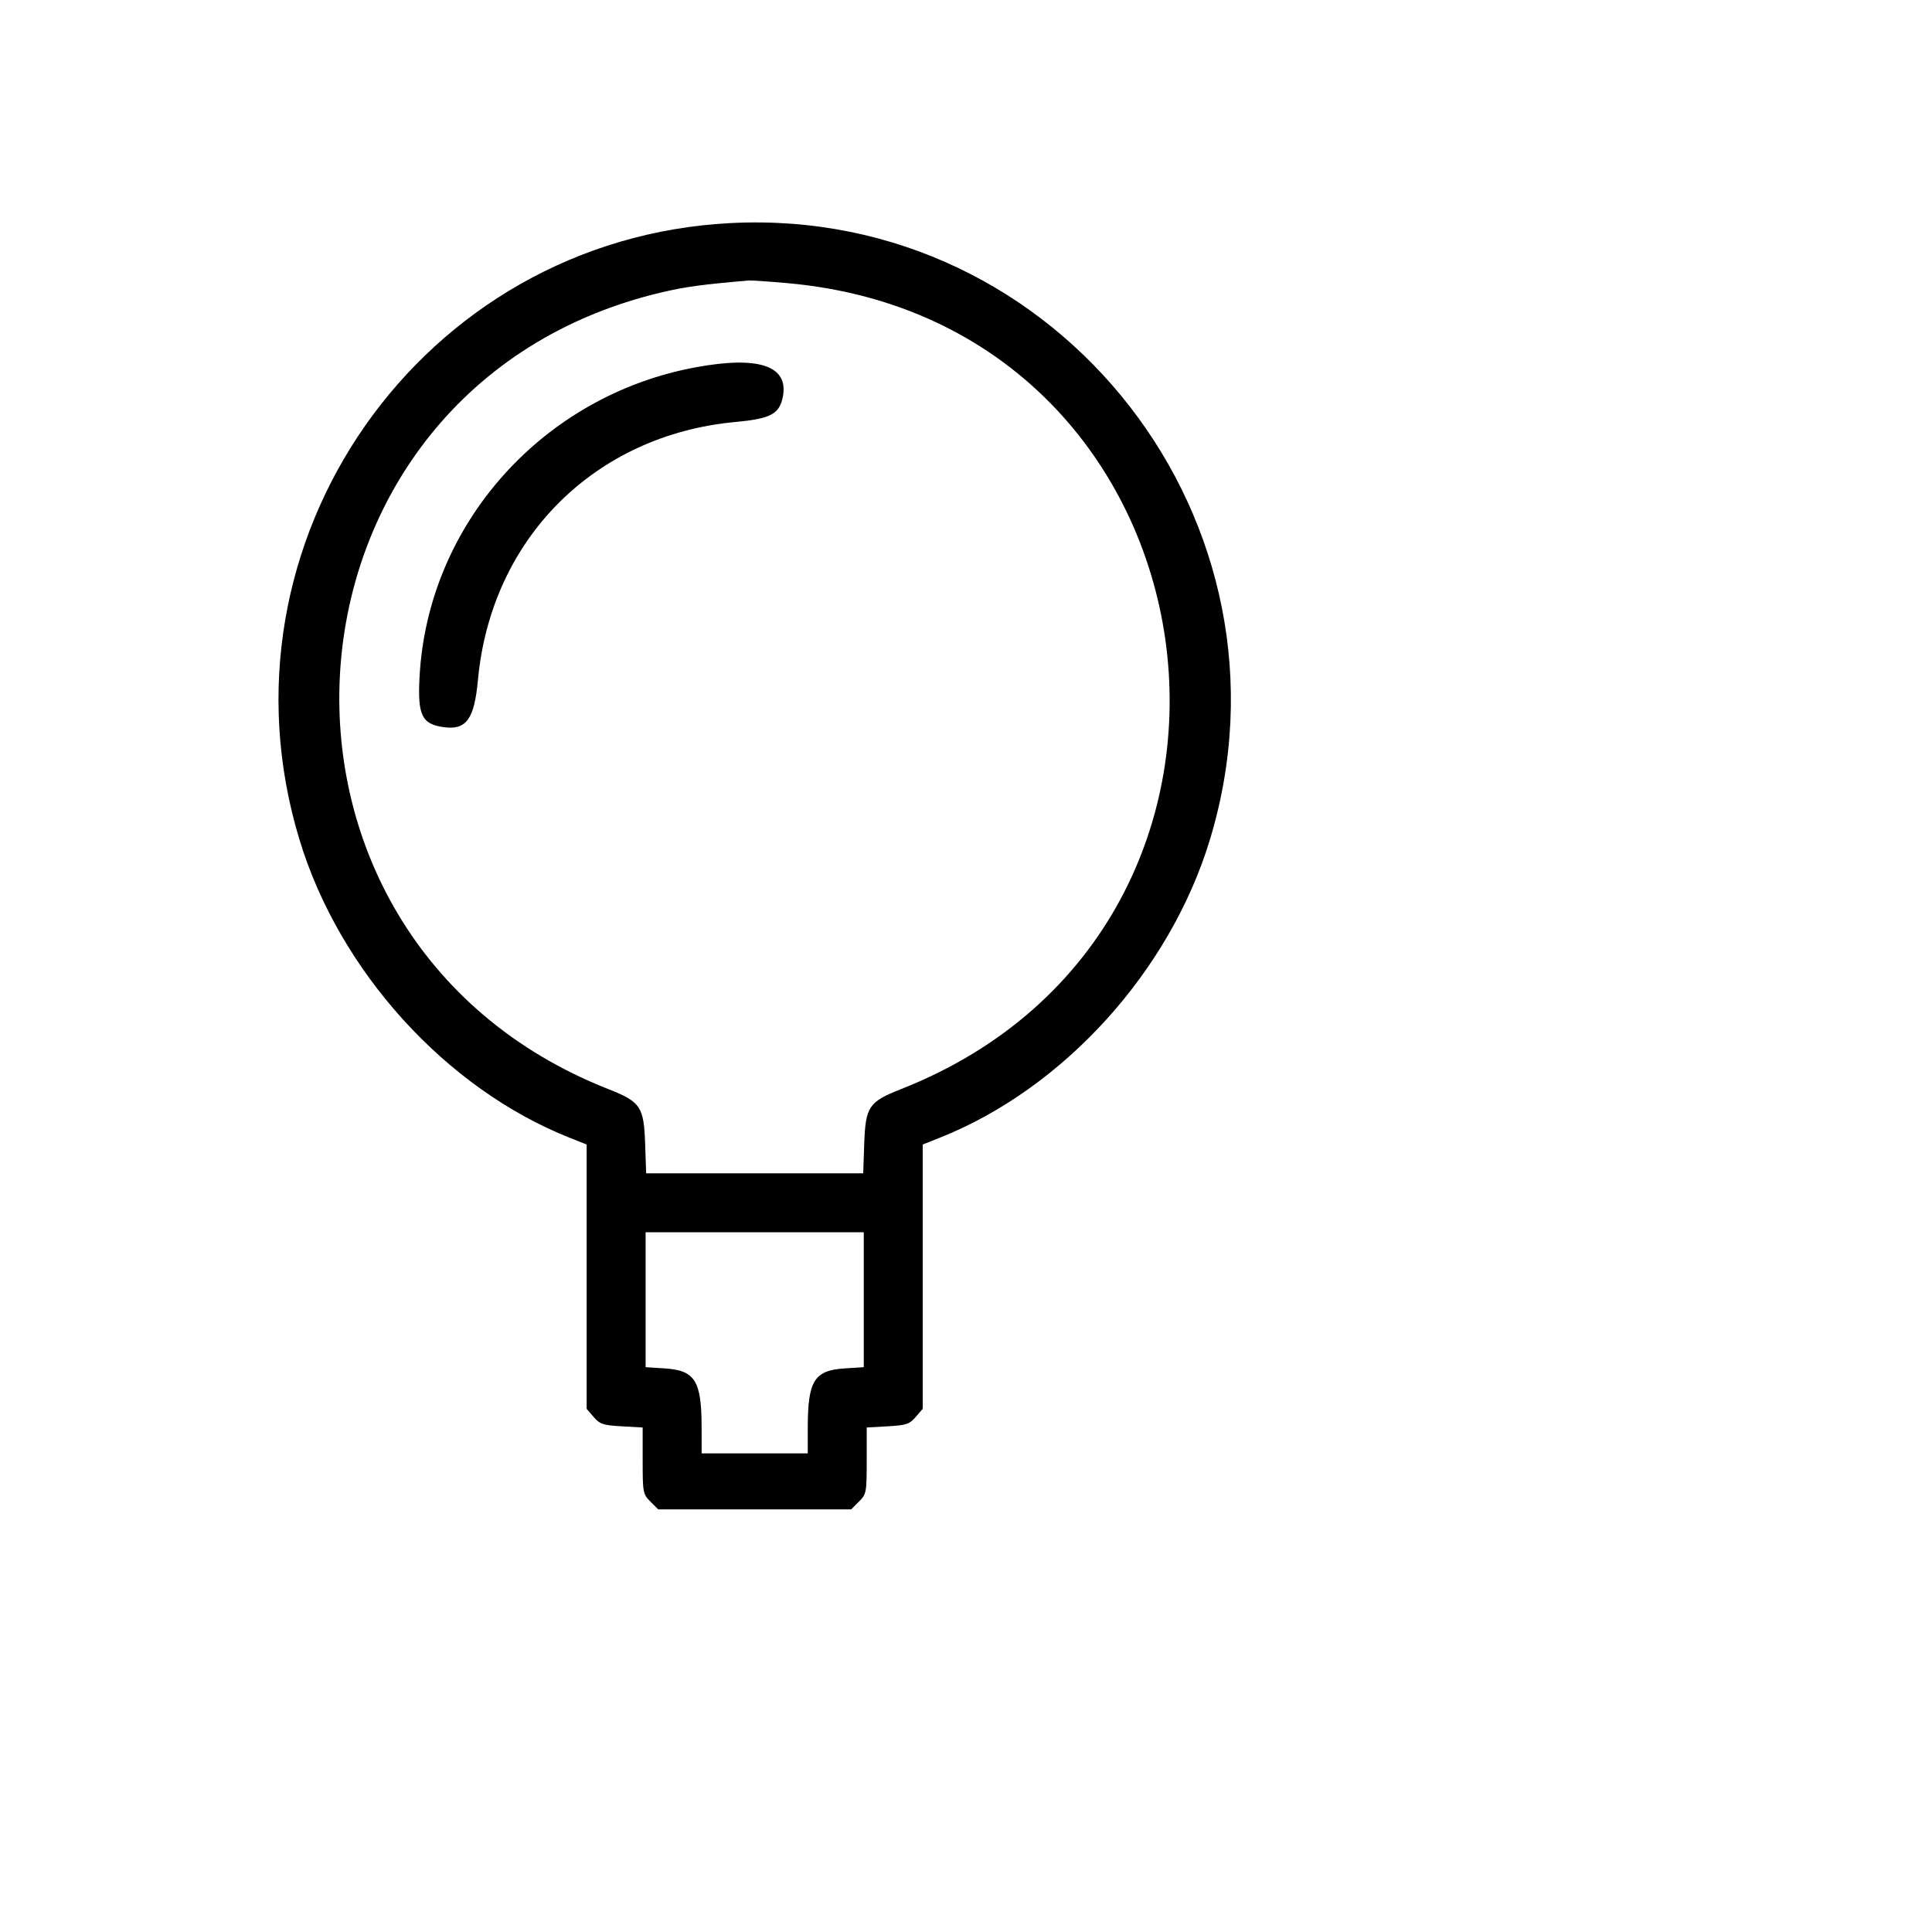
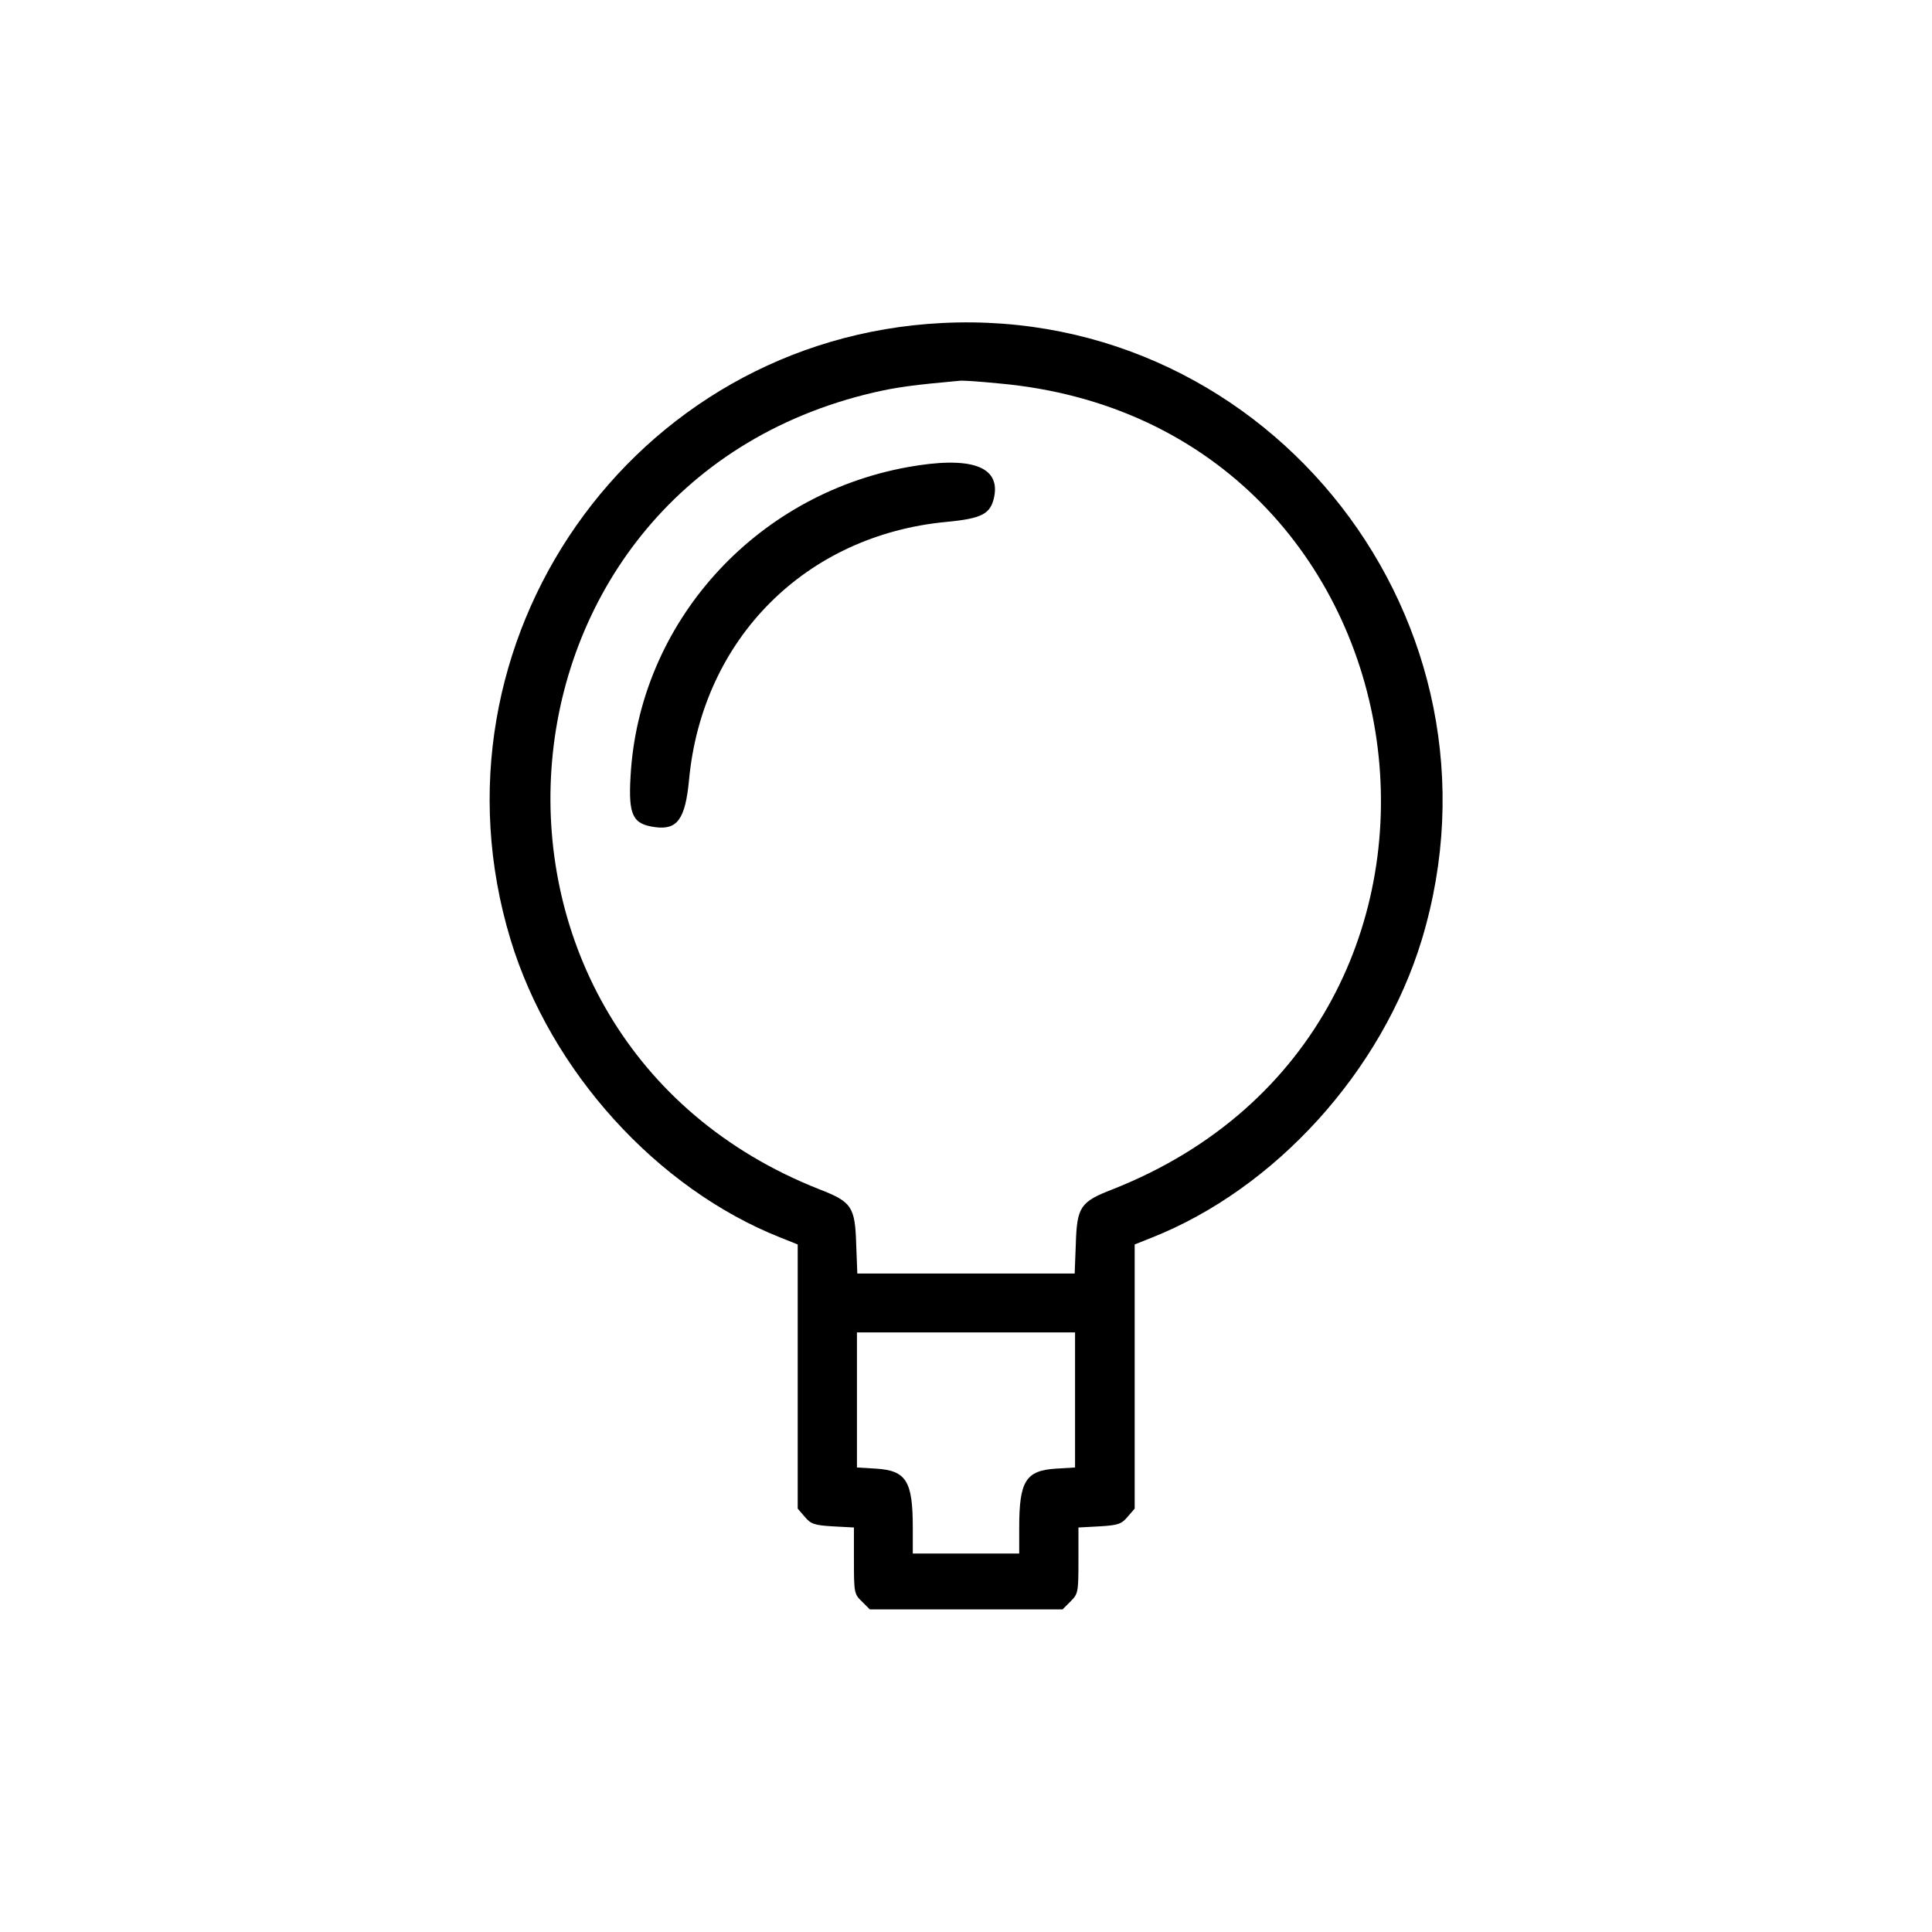
- <svg xmlns="http://www.w3.org/2000/svg" id="svg" version="1.1" width="512" height="512">
+ <svg xmlns="http://www.w3.org/2000/svg" version="1.1" id="svg" x="0px" y="0px" viewBox="0 0 512 512" enable-background="new 0 0 512 512" xml:space="preserve">
  <g id="svgg">
-     <path id="path0" d="M193.750 59.111 C 111.667 63.249,55.408 143.622,79.363 222.524 C 89.945 257.381,118.138 288.481,150.977 301.522 L 155.469 303.306 155.469 338.328 L 155.469 373.350 157.328 375.512 C 158.968 377.419,159.839 377.710,164.750 377.987 L 170.313 378.301 170.313 387.091 C 170.313 395.546,170.391 395.959,172.372 397.940 L 174.432 400.000 200.000 400.000 L 225.568 400.000 227.628 397.940 C 229.609 395.959,229.687 395.546,229.688 387.091 L 229.688 378.301 235.250 377.987 C 240.161 377.710,241.032 377.419,242.672 375.512 L 244.531 373.350 244.531 338.328 L 244.531 303.306 249.023 301.522 C 281.862 288.481,310.055 257.381,320.637 222.524 C 346.086 138.700,280.876 54.718,193.750 59.111 M208.579 75.026 C 325.928 85.412,348.514 245.429,238.731 288.646 C 230.224 291.995,229.371 293.272,229.028 303.180 L 228.760 310.938 200.000 310.938 L 171.240 310.938 170.972 303.180 C 170.629 293.272,169.776 291.995,161.269 288.646 C 59.127 248.437,69.062 102.295,175.629 77.412 C 181.724 75.989,186.194 75.386,198.438 74.333 C 199.082 74.277,203.646 74.589,208.579 75.026 M184.543 97.303 C 143.883 104.731,113.376 138.842,111.188 179.323 C 110.634 189.574,111.770 191.924,117.664 192.714 C 123.591 193.509,125.698 190.574,126.660 180.185 C 130.123 142.766,157.563 115.287,194.919 111.826 C 204.294 110.957,206.604 109.711,207.479 105.048 C 208.998 96.951,201.088 94.280,184.543 97.303 M228.906 344.440 L 228.906 362.318 223.872 362.639 C 215.787 363.153,214.075 365.892,214.067 378.320 L 214.063 385.156 200.000 385.156 L 185.938 385.156 185.933 378.320 C 185.925 365.892,184.213 363.153,176.128 362.639 L 171.094 362.318 171.094 344.440 L 171.094 326.563 200.000 326.563 L 228.906 326.563 228.906 344.440 " stroke="none" fill="#000000" fill-rule="evenodd" />
+     <path id="path0" d="M249.7,85.6c-82.1,4.1-138.3,84.5-114.4,163.4c10.6,34.9,38.8,66,71.6,79l4.5,1.8v35v35l1.9,2.2   c1.6,1.9,2.5,2.2,7.4,2.5l5.6,0.3v8.8c0,8.5,0.1,8.9,2.1,10.8l2.1,2.1H256h25.6l2.1-2.1c2-2,2.1-2.4,2.1-10.8v-8.8l5.6-0.3   c4.9-0.3,5.8-0.6,7.4-2.5l1.9-2.2v-35v-35l4.5-1.8c32.8-13,61-44.1,71.6-79C402.1,165.2,336.9,81.2,249.7,85.6 M264.6,101.6   c117.3,10.4,139.9,170.4,30.2,213.6c-8.5,3.3-9.4,4.6-9.7,14.5l-0.3,7.8H256h-28.8l-0.3-7.8c-0.3-9.9-1.2-11.2-9.7-14.5   c-102.1-40.2-92.2-186.4,14.4-211.2c6.1-1.4,10.6-2,22.8-3.1C255.1,100.8,259.6,101.1,264.6,101.6 M240.5,123.8   c-40.7,7.4-71.2,41.5-73.4,82c-0.6,10.3,0.6,12.6,6.5,13.4c5.9,0.8,8-2.1,9-12.5c3.5-37.4,30.9-64.9,68.3-68.4   c9.4-0.9,11.7-2.1,12.6-6.8C265,123.5,257.1,120.8,240.5,123.8 M284.9,371v17.9l-5,0.3c-8.1,0.5-9.8,3.3-9.8,15.7l0,6.8H256h-14.1   l0-6.8c0-12.4-1.7-15.2-9.8-15.7l-5-0.3V371v-17.9H256h28.9V371" />
  </g>
</svg>
